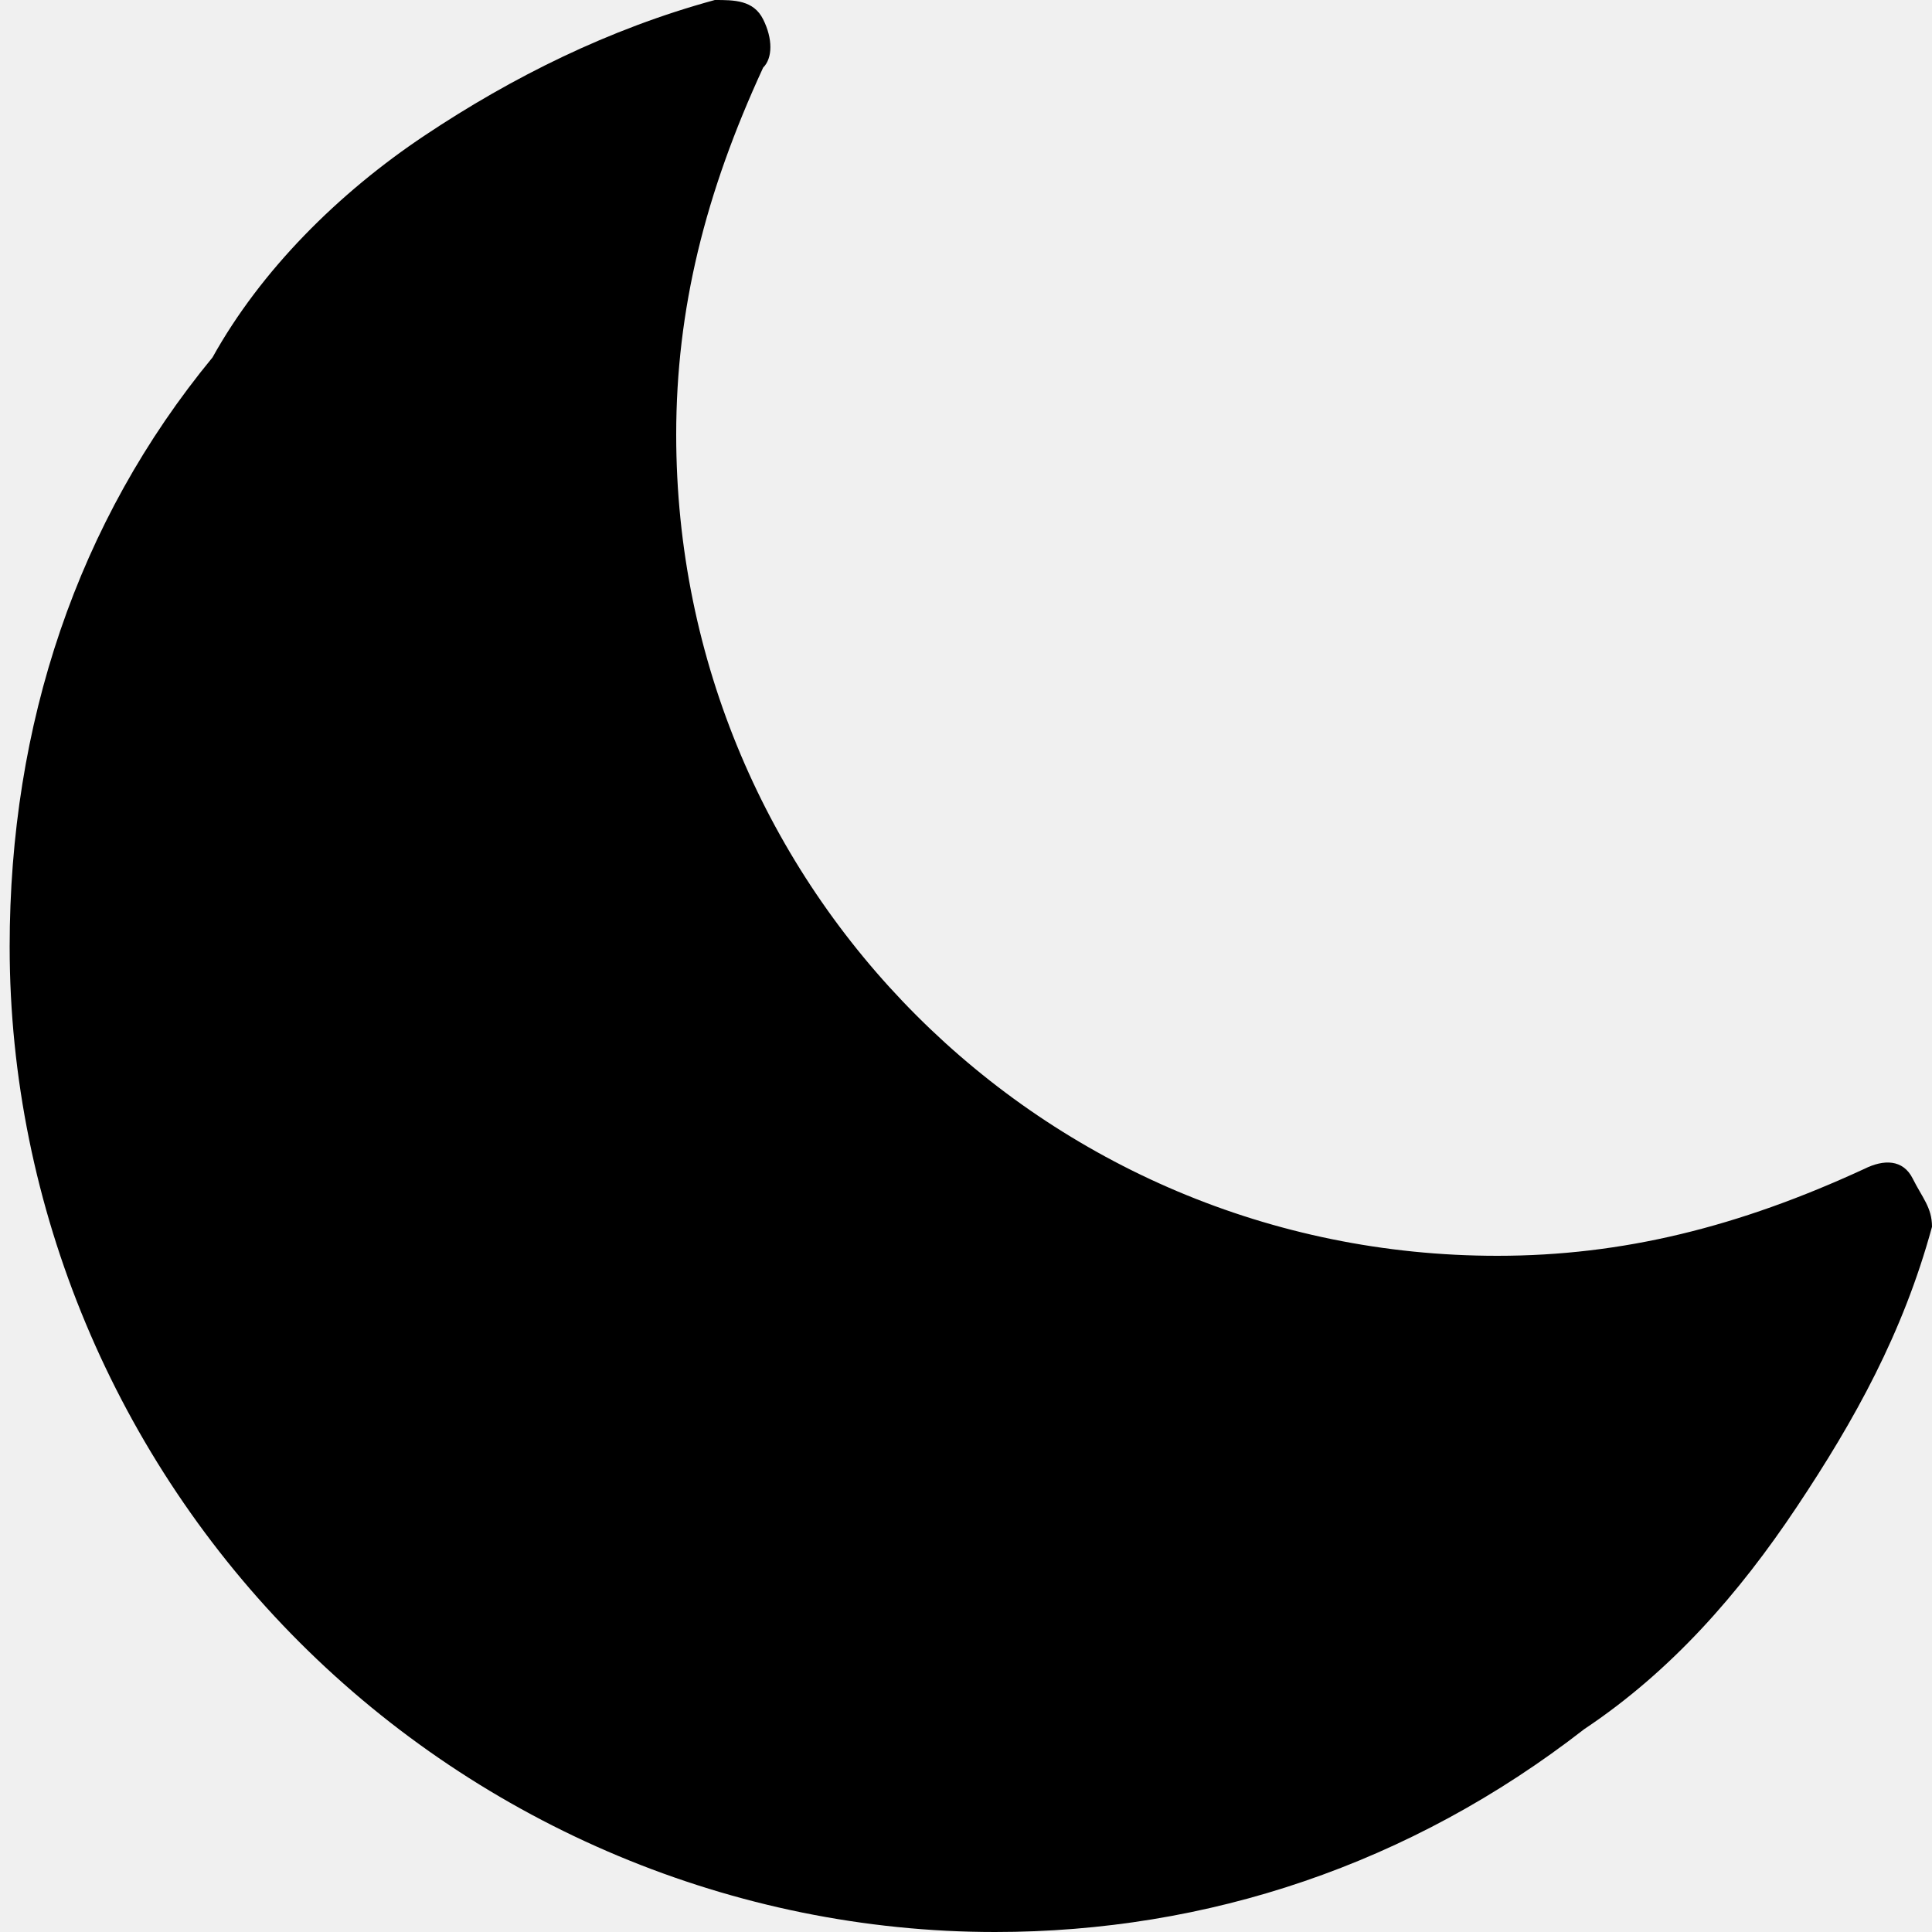
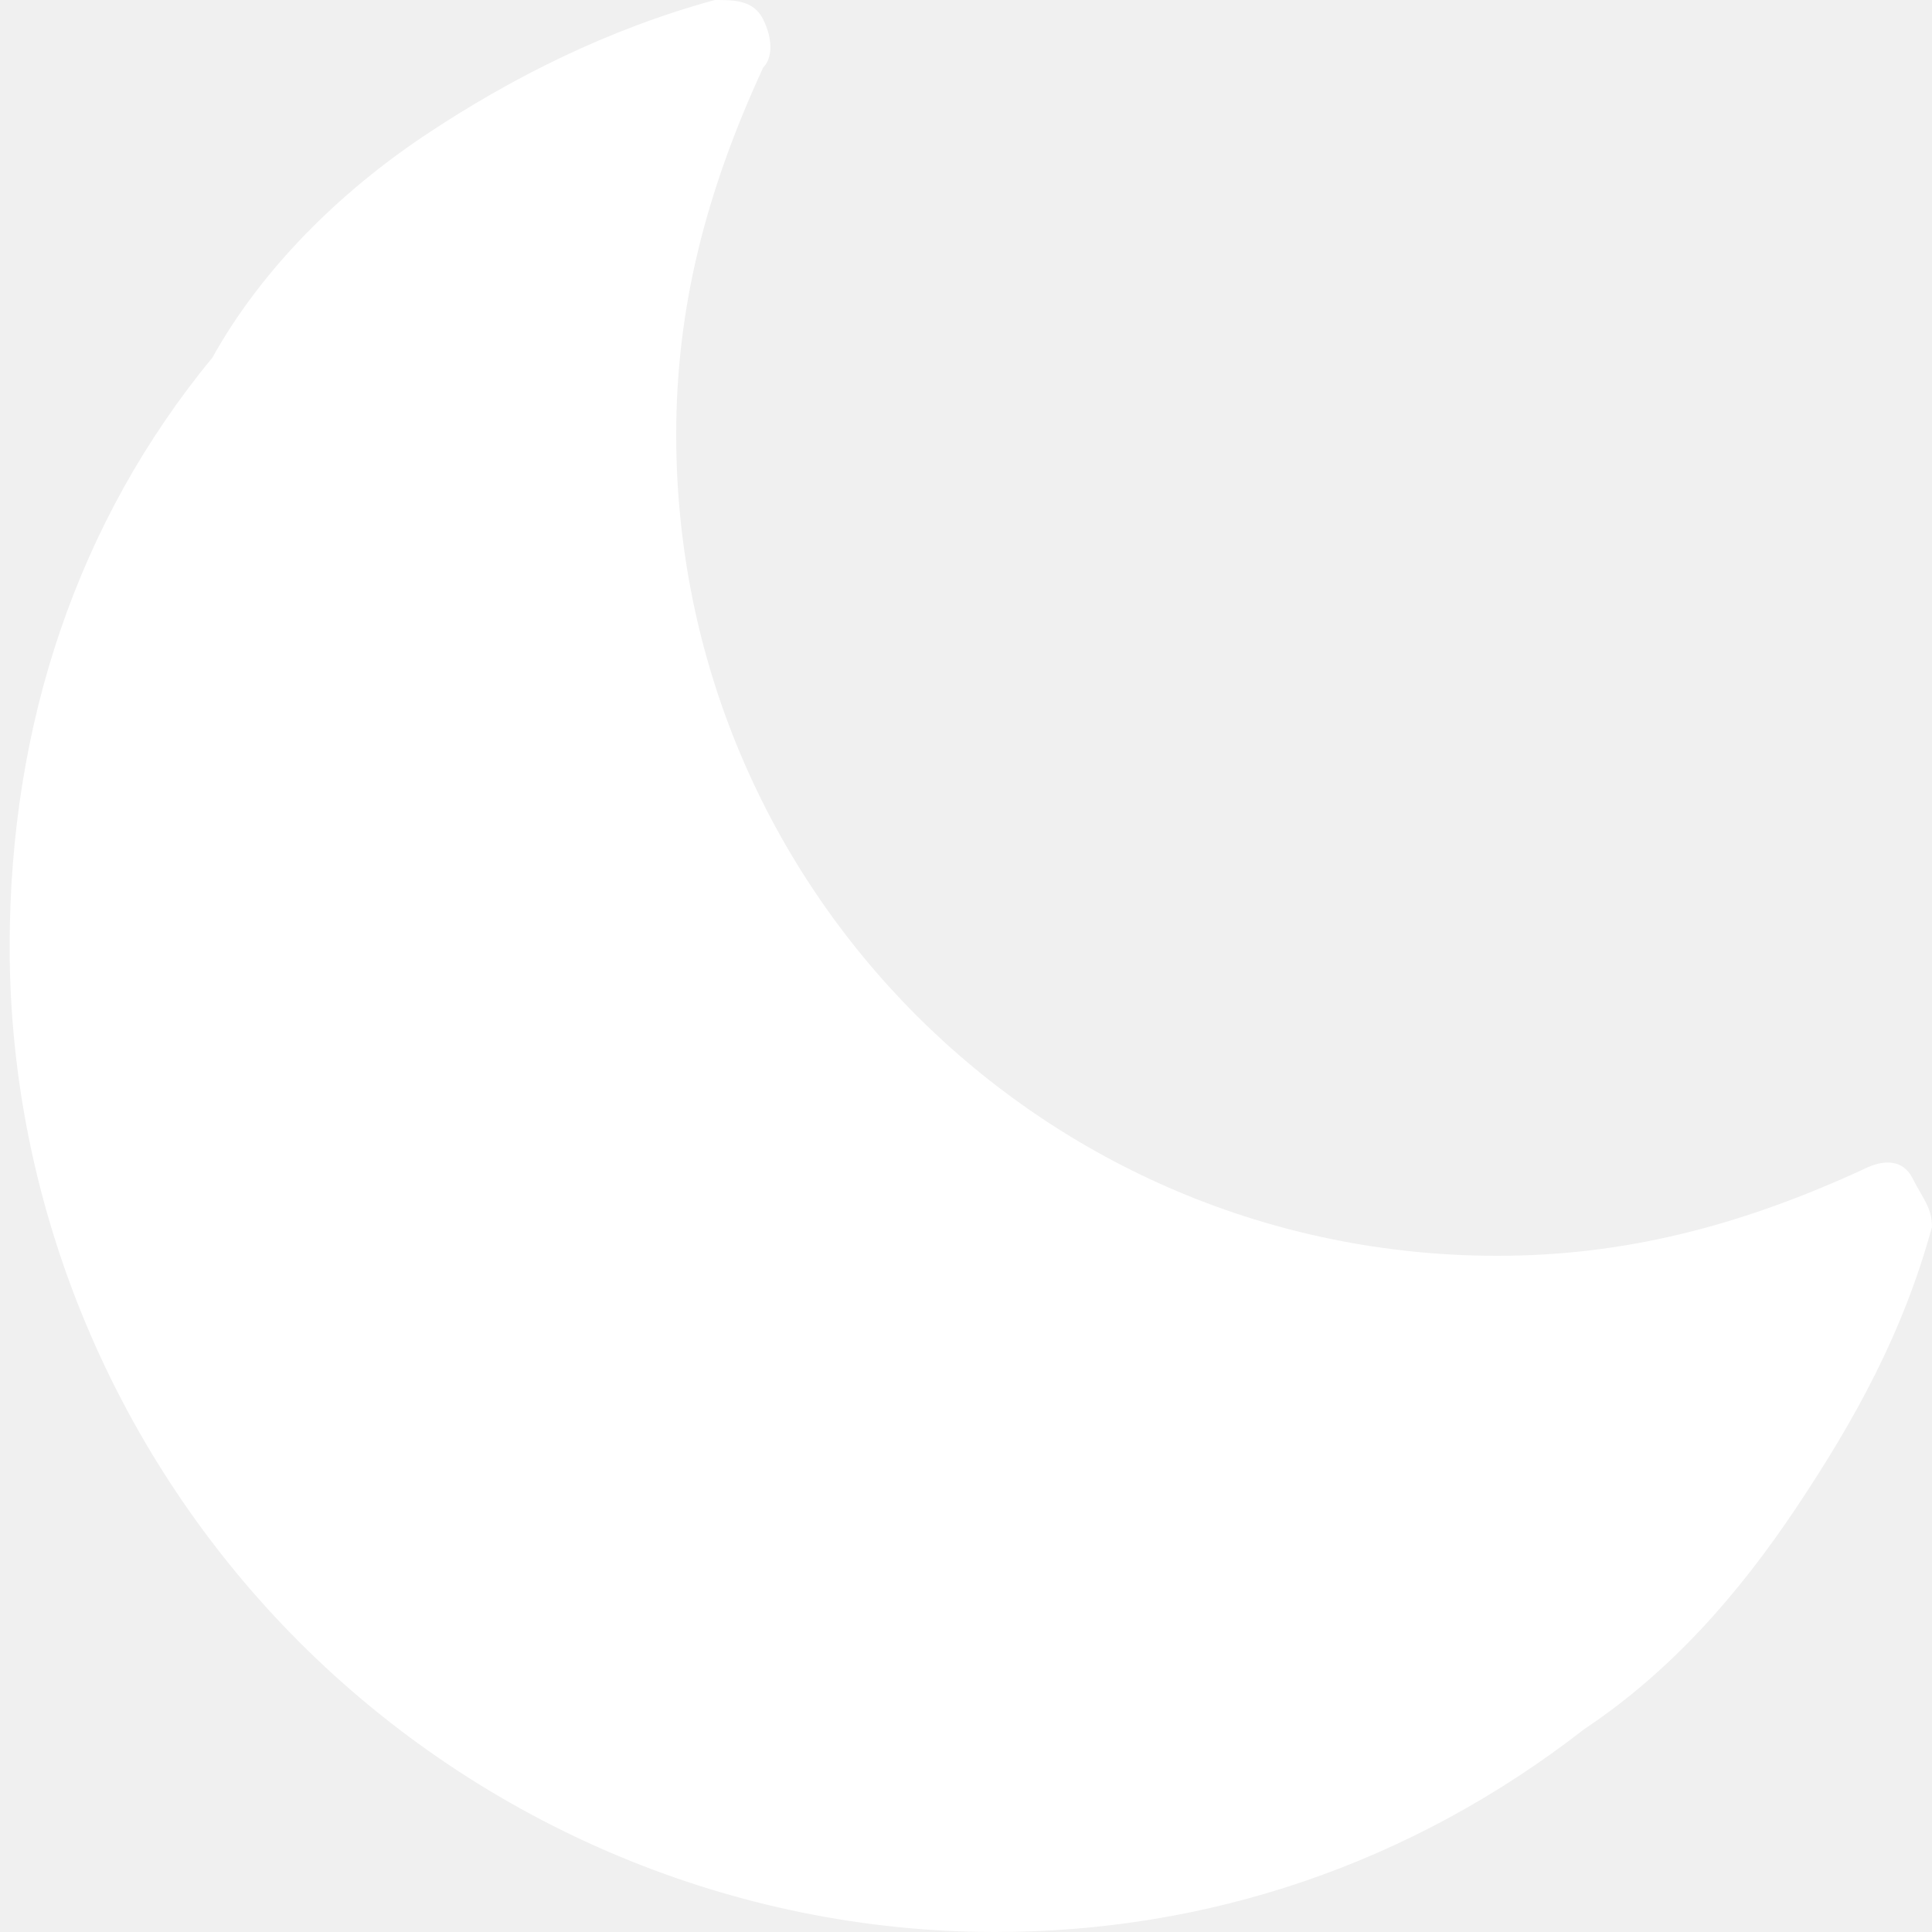
- <svg xmlns="http://www.w3.org/2000/svg" viewBox="0 0 20 20">
-   <path d="M10.3 20c-2.7 0-5.3-1.1-7.2-3s-3-4.5-3-7.2c0-2.3.7-4.4 2.1-6.1.5-.9 1.3-1.7 2.2-2.3C5.3.8 6.3.3 7.4 0c.2 0 .4 0 .5.2s.1.4 0 .5C7.3 2 7 3.2 7 4.5c0 4.7 3.8 8.5 8.5 8.5 1.3 0 2.5-.3 3.8-.9.2-.1.4-.1.5.1s.2.3.2.5c-.3 1.1-.8 2-1.4 2.9-.6.9-1.3 1.7-2.2 2.3-1.8 1.4-3.9 2.1-6.1 2.1z" />
+ <svg xmlns="http://www.w3.org/2000/svg" version="1.1" id="Layer_1" x="0" y="0" viewBox="0 0 20 20" xml:space="preserve">
+   <style>.st0{fill:#fff}</style>
+   <path class="st0" d="M10.3 20c-2.7 0-5.3-1.1-7.2-3s-3-4.5-3-7.2c0-2.3.7-4.4 2.1-6.1.5-.9 1.3-1.7 2.2-2.3C5.3.8 6.3.3 7.4 0c.2 0 .4 0 .5.2s.1.4 0 .5C7.3 2 7 3.2 7 4.5c0 4.7 3.8 8.5 8.5 8.5 1.3 0 2.5-.3 3.8-.9.2-.1.4-.1.5.1s.2.3.2.5c-.3 1.1-.8 2-1.4 2.9-.6.9-1.3 1.7-2.2 2.3-1.8 1.4-3.9 2.1-6.1 2.1z" />
</svg>
